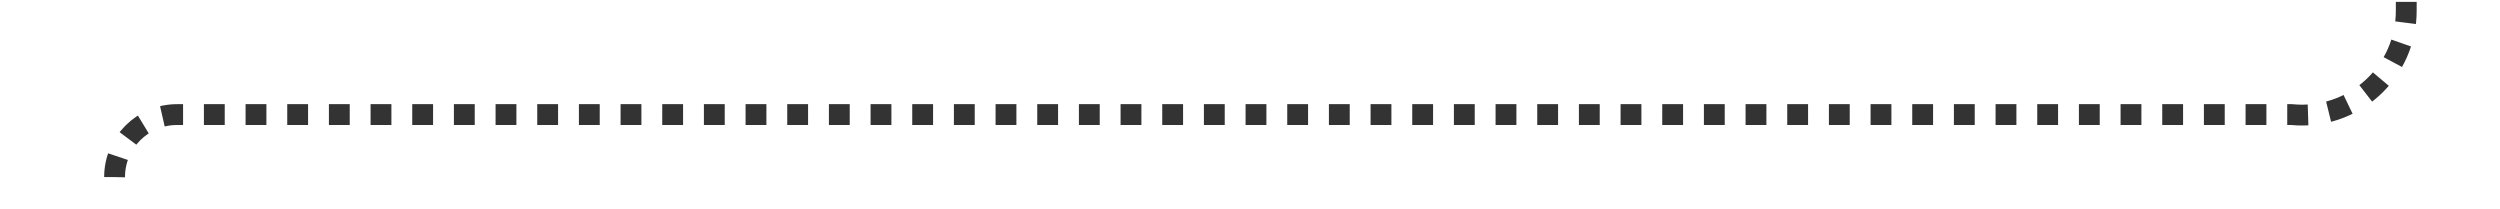
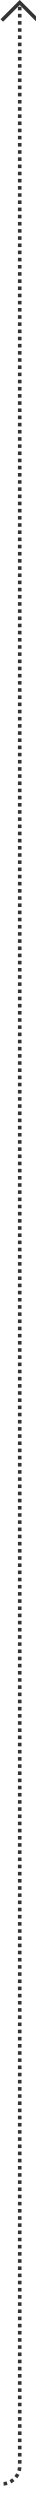
- <svg xmlns="http://www.w3.org/2000/svg" version="1.1" width="120px" height="10px" preserveAspectRatio="xMinYMid meet" viewBox="863 433  120 8">
-   <path d="M 868.5 440.5  A 3 3 0 0 1 871.5 437.5 L 973 437.5  A 5 5 0 0 0 978.5 432.5 L 978.5 97  " stroke-width="1" stroke-dasharray="1,1" stroke="#333333" fill="none" />
-   <path d="M 973.854 102.054  L 978.5 97.407  L 983.146 102.054  L 983.854 101.346  L 978.854 96.346  L 978.5 95.993  L 978.146 96.346  L 973.146 101.346  L 973.854 102.054  Z " fill-rule="nonzero" fill="#333333" stroke="none" />
+ <svg xmlns="http://www.w3.org/2000/svg" version="1.1" width="10px" height="697px" preserveAspectRatio="xMidYMin meet" viewBox="1431 96  8 697">
+   <path d="M 859 788.5  L 1430 788.5  A 5 5 0 0 0 1435.5 783.5 L 1435.5 97  " stroke-width="1" stroke-dasharray="1,1" stroke="#333333" fill="none" />
+   <path d="M 1430.854 102.054  L 1435.5 97.407  L 1440.146 102.054  L 1440.854 101.346  L 1435.854 96.346  L 1435.5 95.993  L 1435.146 96.346  L 1430.146 101.346  L 1430.854 102.054  Z " fill-rule="nonzero" fill="#333333" stroke="none" />
</svg>
